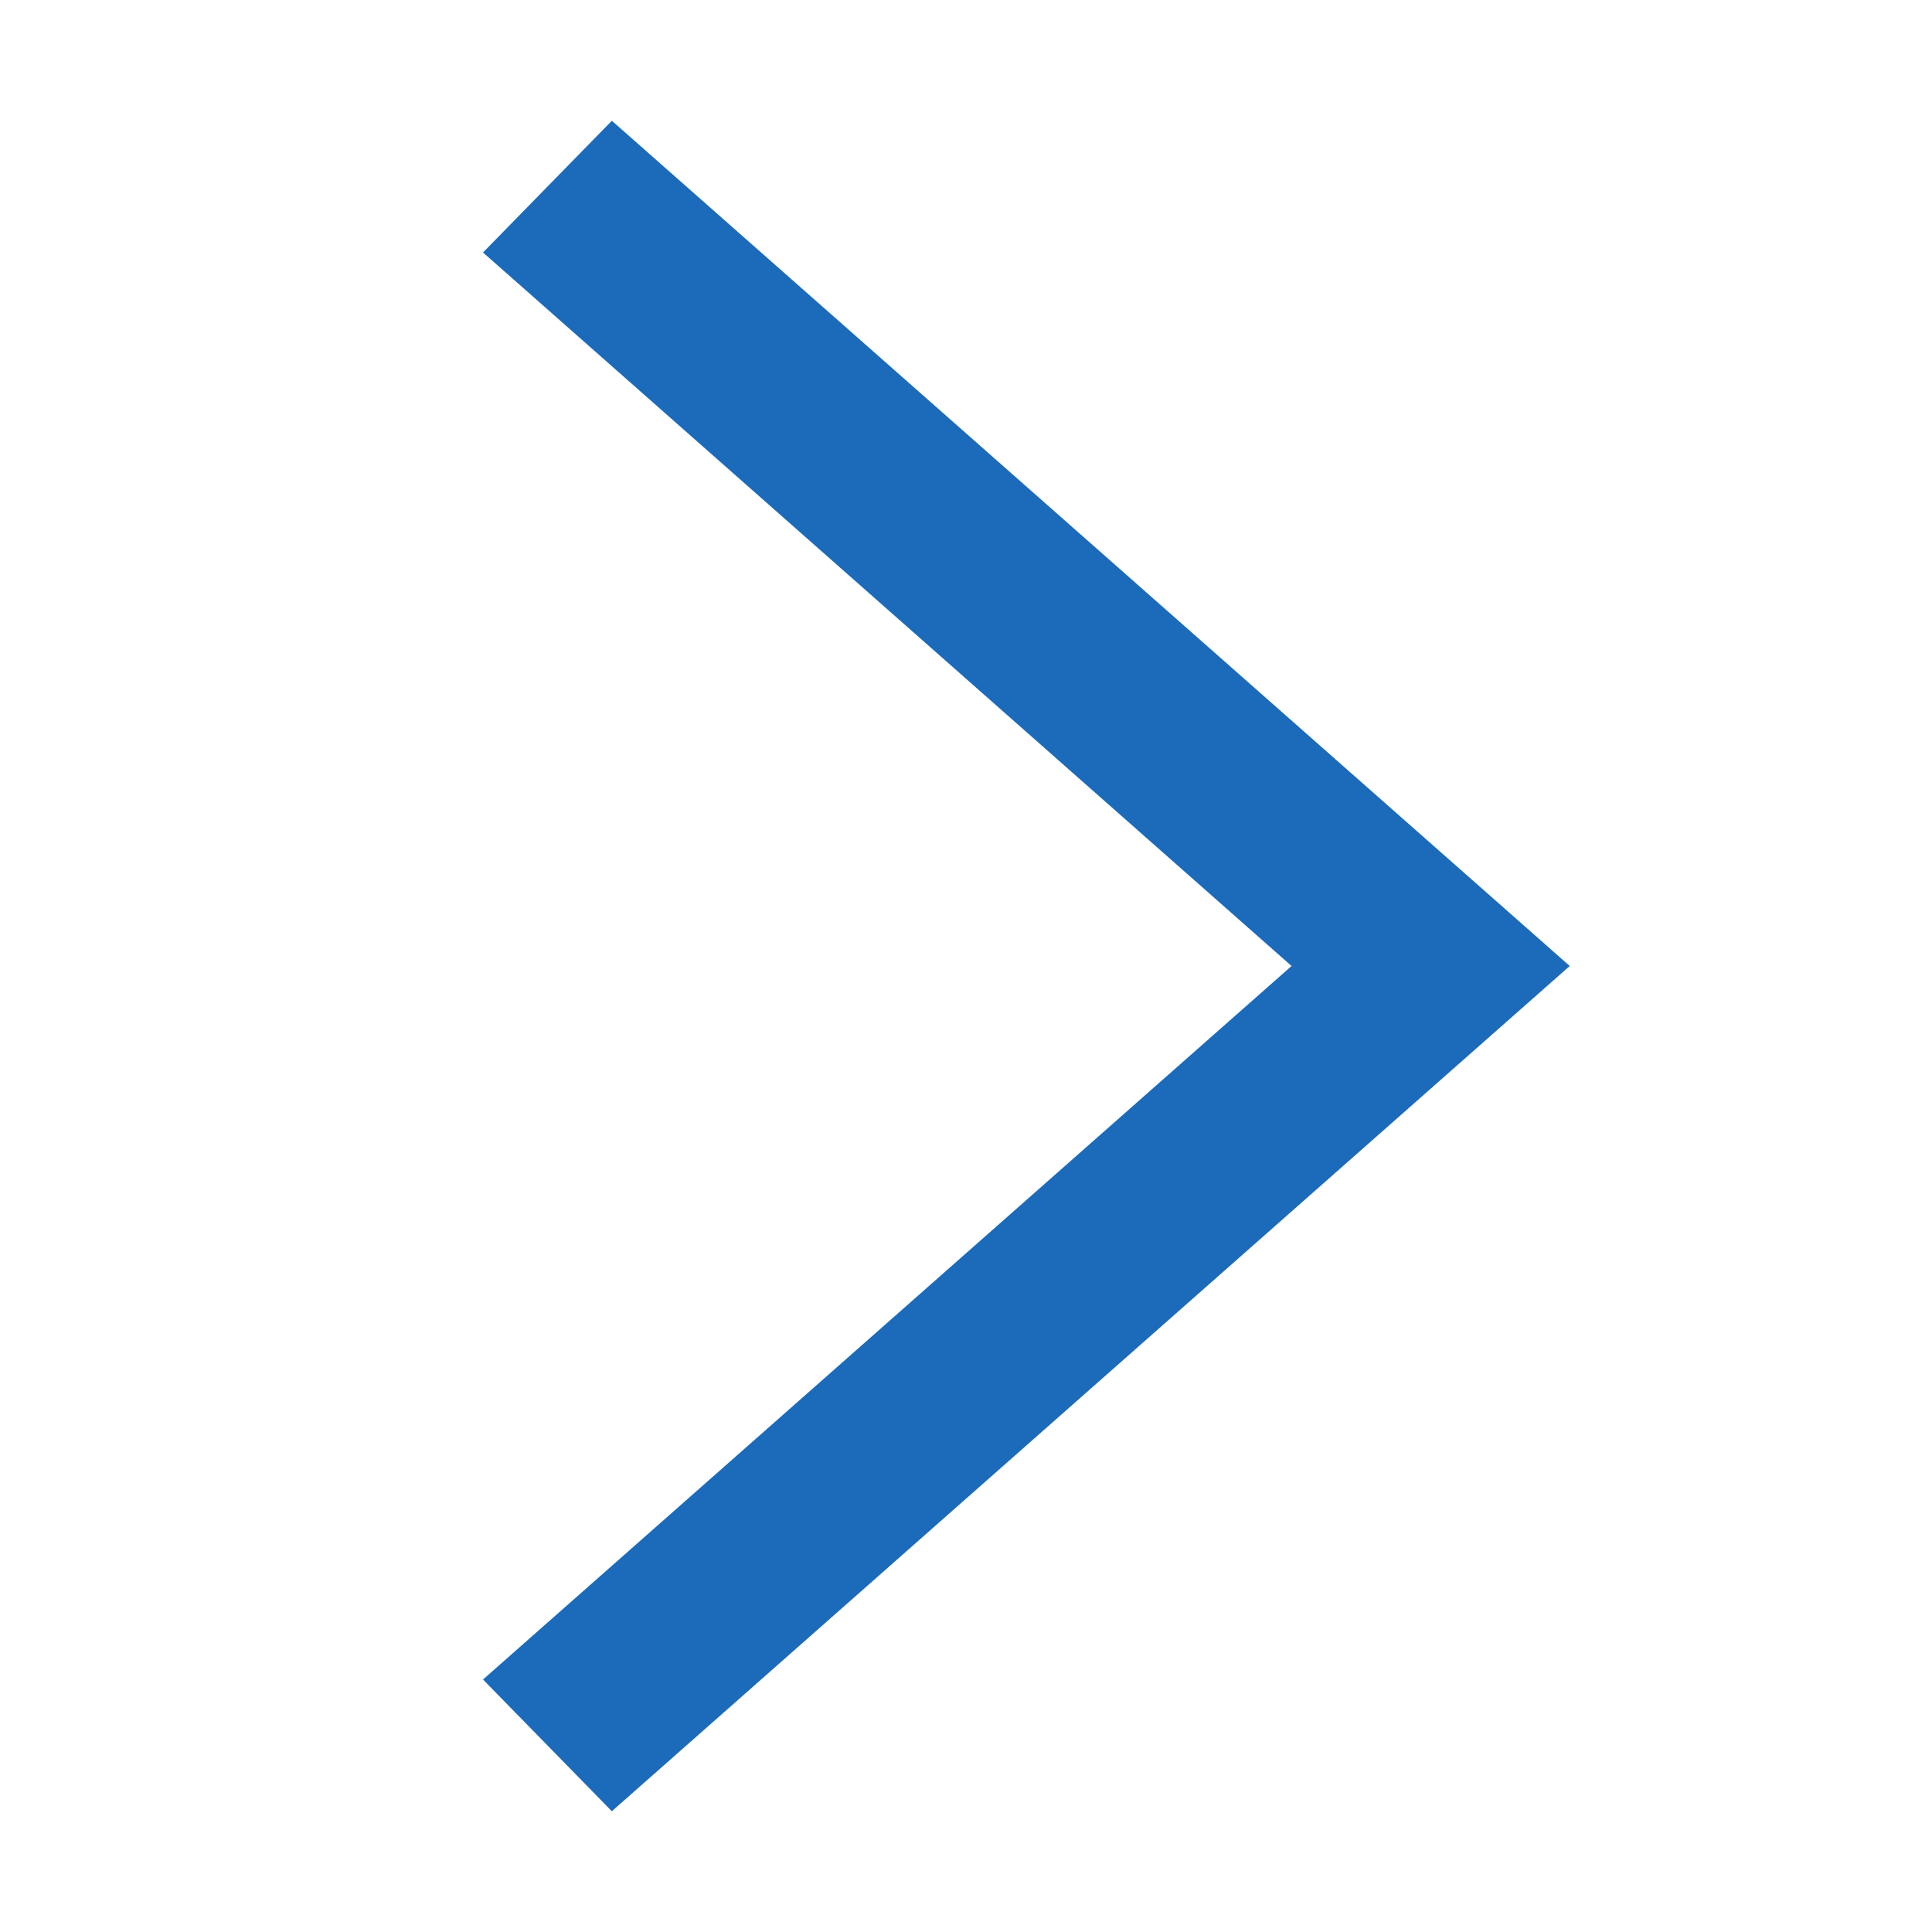
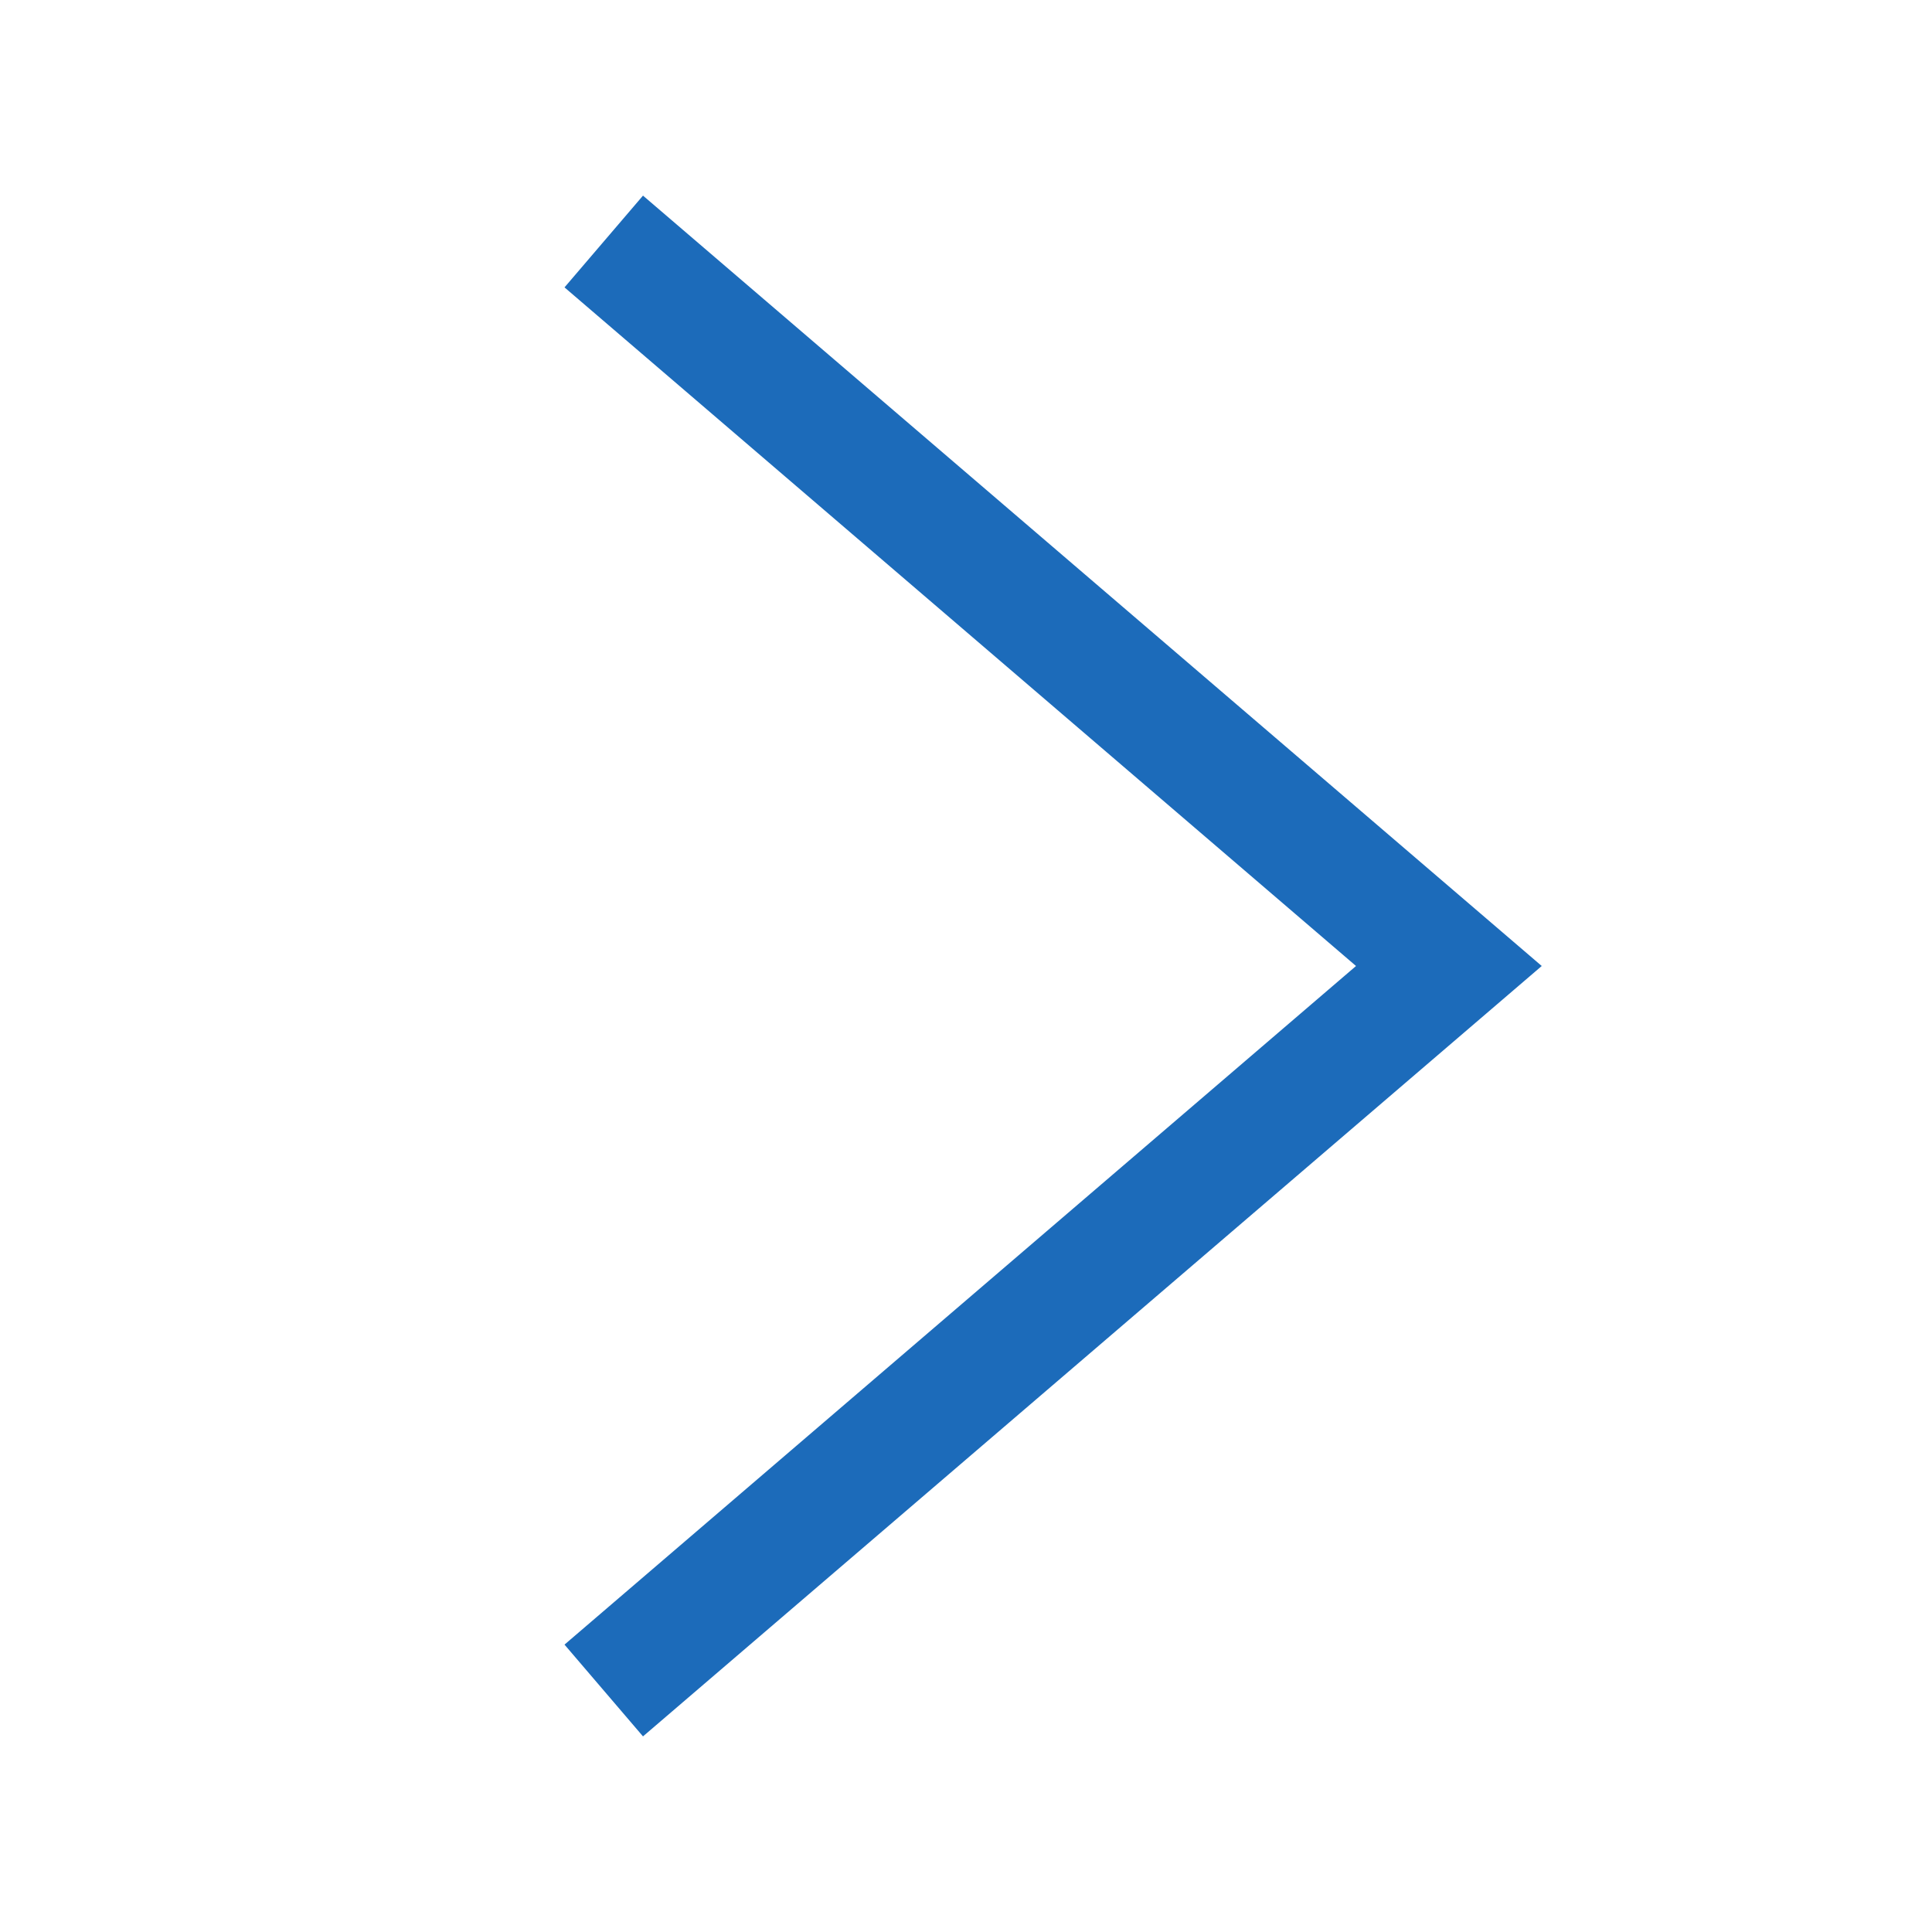
- <svg xmlns="http://www.w3.org/2000/svg" width="16" height="16">
+ <svg xmlns="http://www.w3.org/2000/svg" width="16" height="16" viewBox="0 0 16 16">
  <g fill="none" fill-rule="evenodd">
    <path d="M0 0h16v16H0z" />
-     <path fill="#1C6BBA" d="M4 2.091 5.067 1 13 8l-7.933 7L4 13.909 10.696 8z" />
+     <path fill="#1C6BBA" d="m4.675 2.38.65-.76L12.768 8l-7.443 6.38-.65-.76L11.23 8z" />
  </g>
</svg>
